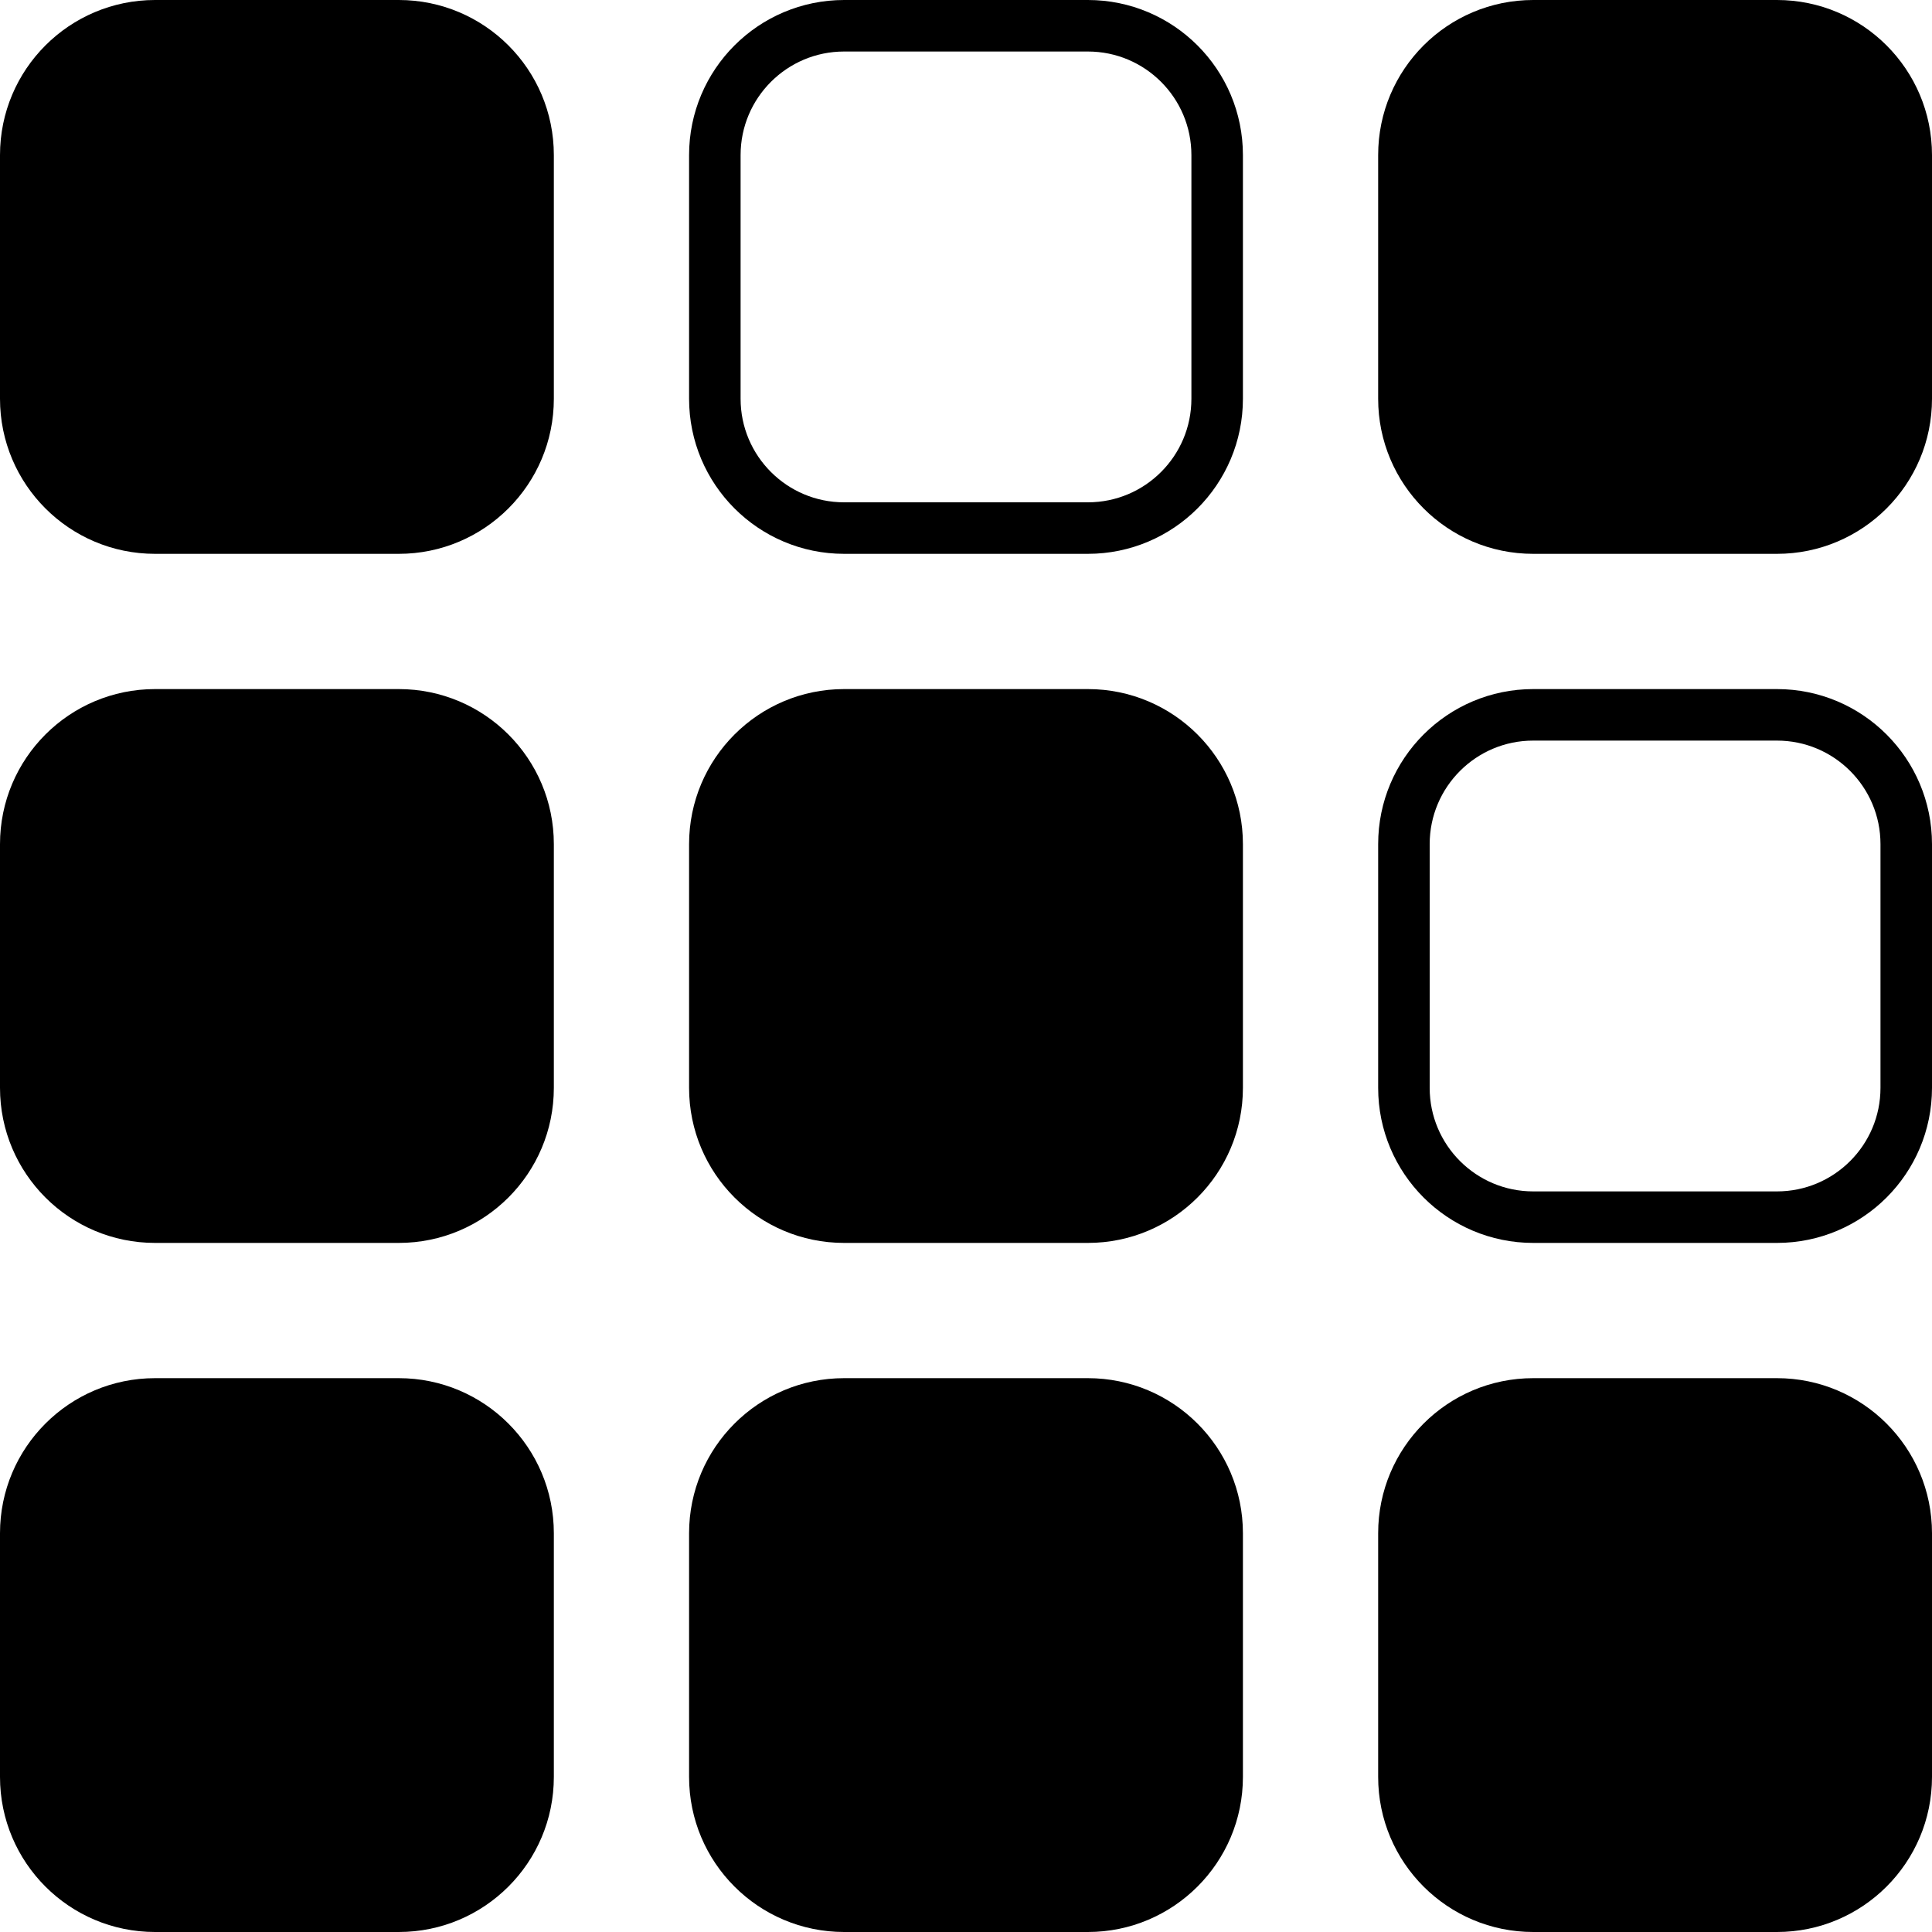
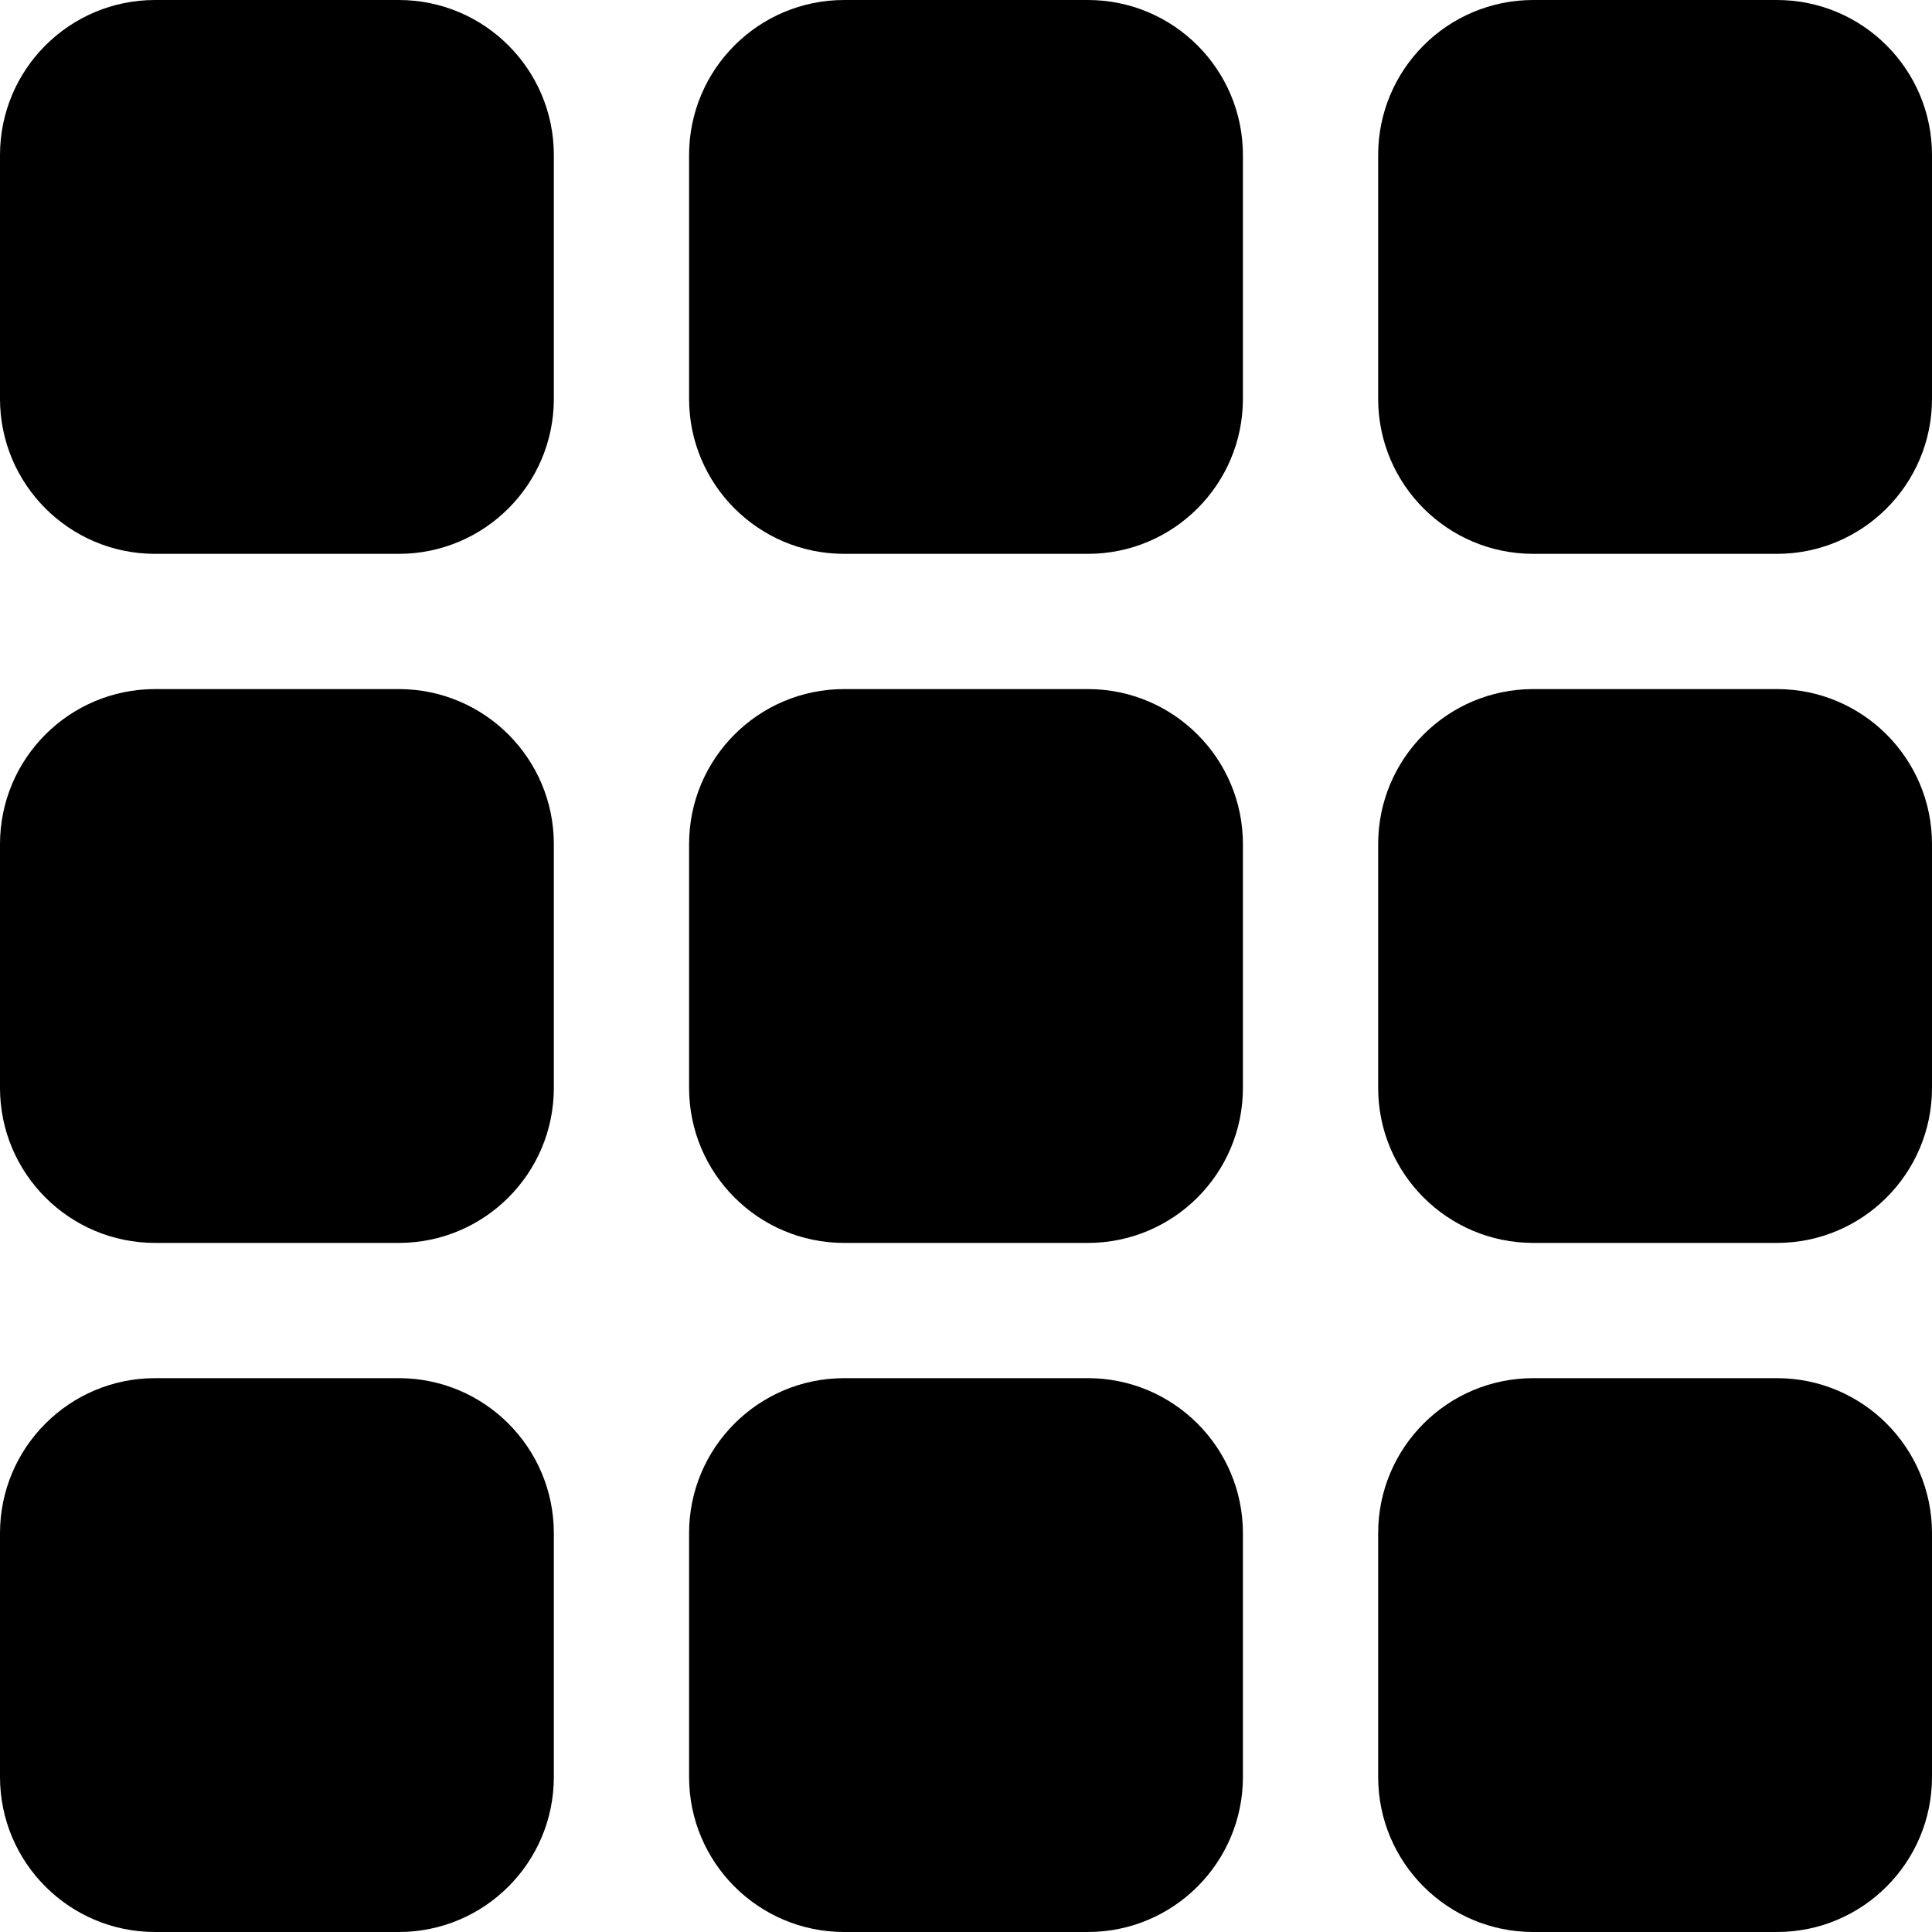
<svg xmlns="http://www.w3.org/2000/svg" viewBox="0 0 600 600" role="img" aria-label="Busy">
  <rect x="0" y="0" width="172" height="172" rx="48.16" fill="#000000" />
-   <rect x="222.0" y="8.0" width="156" height="156" rx="40.16" fill="none" stroke="#000000" stroke-width="16" />
+   <rect x="214" y="0" width="172" height="172" rx="48.16" fill="#000000" />
  <rect x="428" y="0" width="172" height="172" rx="48.16" fill="#000000" />
  <rect x="0" y="214" width="172" height="172" rx="48.16" fill="#000000" />
  <rect x="214" y="214" width="172" height="172" rx="48.16" fill="#000000" />
-   <rect x="436.0" y="222.0" width="156" height="156" rx="40.16" fill="none" stroke="#000000" stroke-width="16" />
+   <rect x="428" y="214" width="172" height="172" rx="48.16" fill="#000000" />
  <rect x="0" y="428" width="172" height="172" rx="48.16" fill="#000000" />
  <rect x="214" y="428" width="172" height="172" rx="48.16" fill="#000000" />
  <rect x="428" y="428" width="172" height="172" rx="48.16" fill="#000000" />
</svg>
